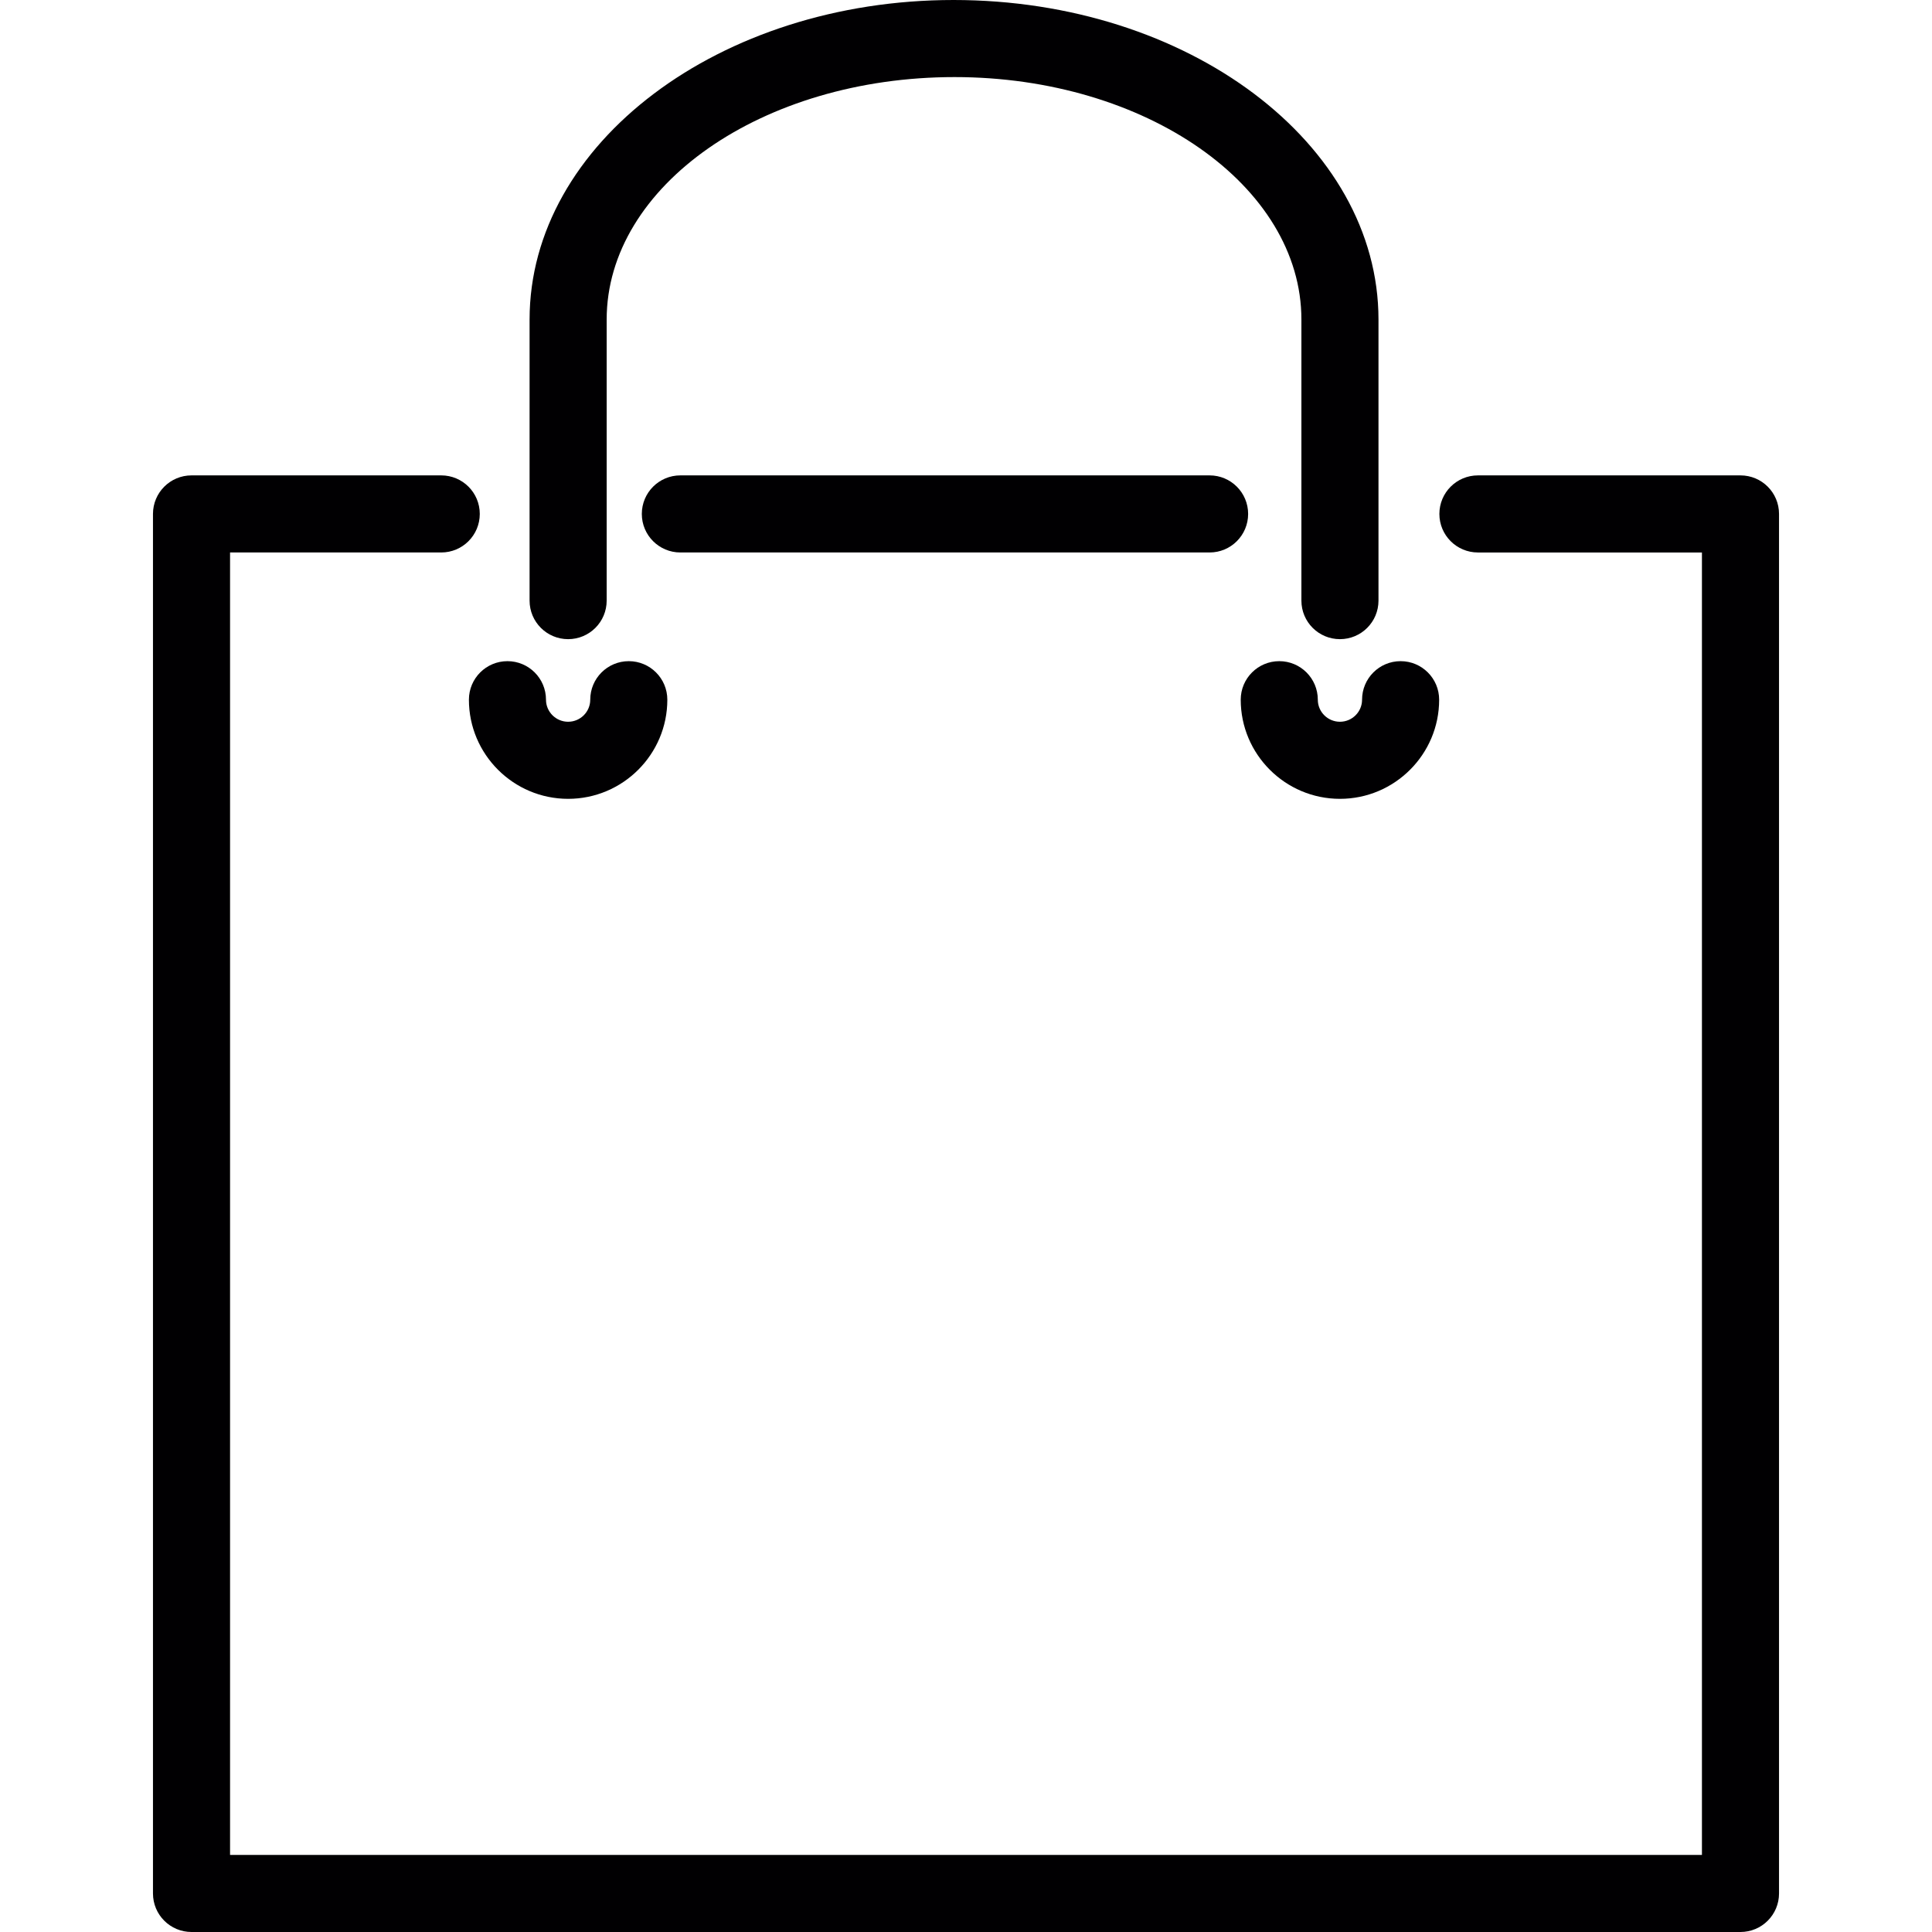
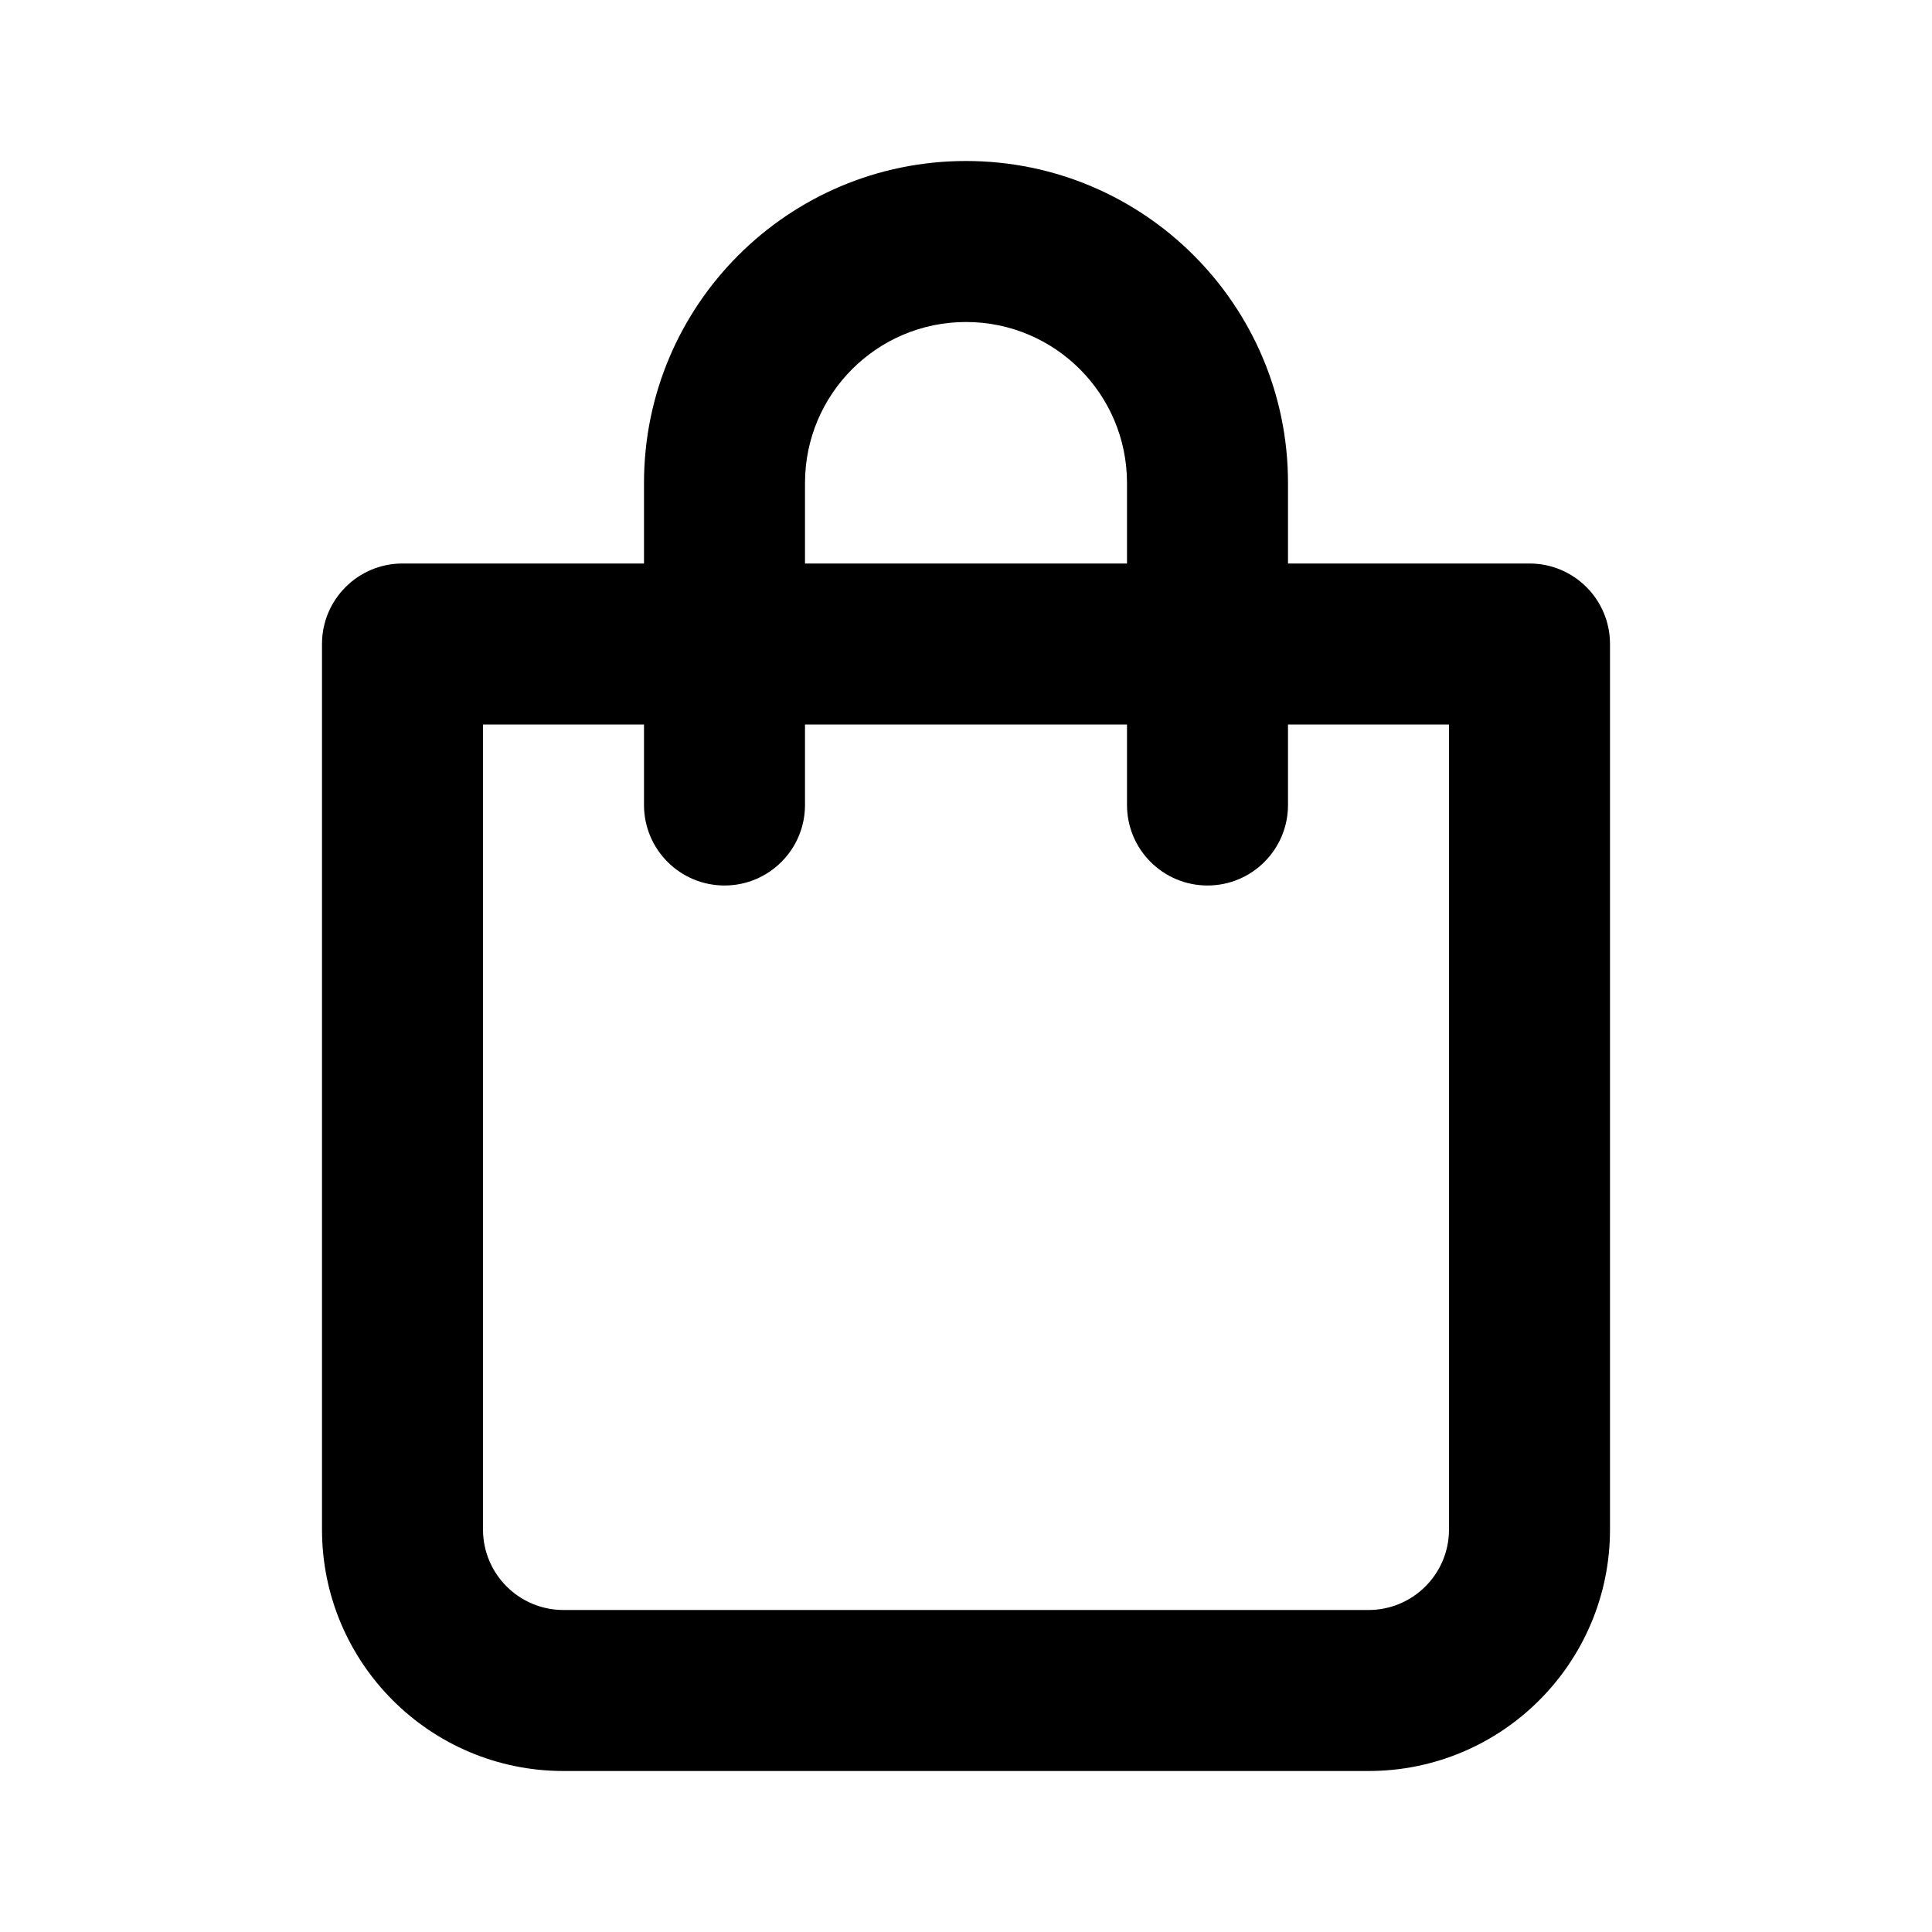
- <svg xmlns="http://www.w3.org/2000/svg" version="1.1" id="Capa_1" x="0px" y="0px" viewBox="0 0 407.453 407.453" style="enable-background:new 0 0 407.453 407.453;" xml:space="preserve">
-   <g>
-     <path style="fill:#010002;" d="M255.099,116.515c4.487,0,8.129-3.633,8.129-8.129c0-4.495-3.642-8.129-8.129-8.129H143.486   c-4.487,0-8.129,3.633-8.129,8.129c0,4.495,3.642,8.129,8.129,8.129H255.099z" />
-     <path style="fill:#010002;" d="M367.062,100.258H311.69c-4.487,0-8.129,3.633-8.129,8.129c0,4.495,3.642,8.129,8.129,8.129h47.243   v274.681H48.519V116.515h44.536c4.487,0,8.129-3.633,8.129-8.129c0-4.495-3.642-8.129-8.129-8.129H40.391   c-4.487,0-8.129,3.633-8.129,8.129v290.938c0,4.495,3.642,8.129,8.129,8.129h326.671c4.487,0,8.129-3.633,8.129-8.129V108.386   C375.191,103.891,371.557,100.258,367.062,100.258z" />
-     <path style="fill:#010002;" d="M282.59,134.796c4.487,0,8.129-3.633,8.129-8.129V67.394C290.718,30.238,250.604,0,201.101,0   c-49.308,0-89.414,30.238-89.414,67.394v59.274c0,4.495,3.642,8.129,8.129,8.129s8.129-3.633,8.129-8.129V67.394   c0-28.198,32.823-51.137,73.36-51.137c40.334,0,73.157,22.939,73.157,51.137v59.274   C274.461,131.163,278.095,134.796,282.59,134.796z" />
-     <path style="fill:#010002;" d="M98.892,147.566c0,11.526,9.389,20.907,20.923,20.907c11.534,0,20.923-9.38,20.923-20.907   c0-4.495-3.642-8.129-8.129-8.129s-8.129,3.633-8.129,8.129c0,2.561-2.089,4.65-4.666,4.65c-2.569,0-4.666-2.089-4.666-4.65   c0-4.495-3.642-8.129-8.129-8.129S98.892,143.071,98.892,147.566z" />
-     <path style="fill:#010002;" d="M282.59,168.473c11.534,0,20.923-9.38,20.923-20.907c0-4.495-3.642-8.129-8.129-8.129   c-4.487,0-8.129,3.633-8.129,8.129c0,2.561-2.089,4.65-4.666,4.65c-2.577,0-4.666-2.089-4.666-4.65   c0-4.495-3.642-8.129-8.129-8.129c-4.487,0-8.129,3.633-8.129,8.129C261.667,159.092,271.055,168.473,282.59,168.473z" />
-   </g>
-   <g>
- </g>
-   <g>
- </g>
-   <g>
- </g>
-   <g>
- </g>
-   <g>
- </g>
-   <g>
- </g>
-   <g>
- </g>
-   <g>
- </g>
-   <g>
- </g>
-   <g>
- </g>
-   <g>
- </g>
-   <g>
- </g>
-   <g>
- </g>
-   <g>
- </g>
-   <g>
- </g>
+ <svg xmlns="http://www.w3.org/2000/svg" viewBox="0 0 24 24">
+   <path fill="#000000" d="M19,7H16V6A4,4,0,0,0,8,6V7H5A1,1,0,0,0,4,8V19a3,3,0,0,0,3,3H17a3,3,0,0,0,3-3V8A1,1,0,0,0,19,7ZM10,6a2,2,0,0,1,4,0V7H10Zm8,13a1,1,0,0,1-1,1H7a1,1,0,0,1-1-1V9H8v1a1,1,0,0,0,2,0V9h4v1a1,1,0,0,0,2,0V9h2Z" />
</svg>
